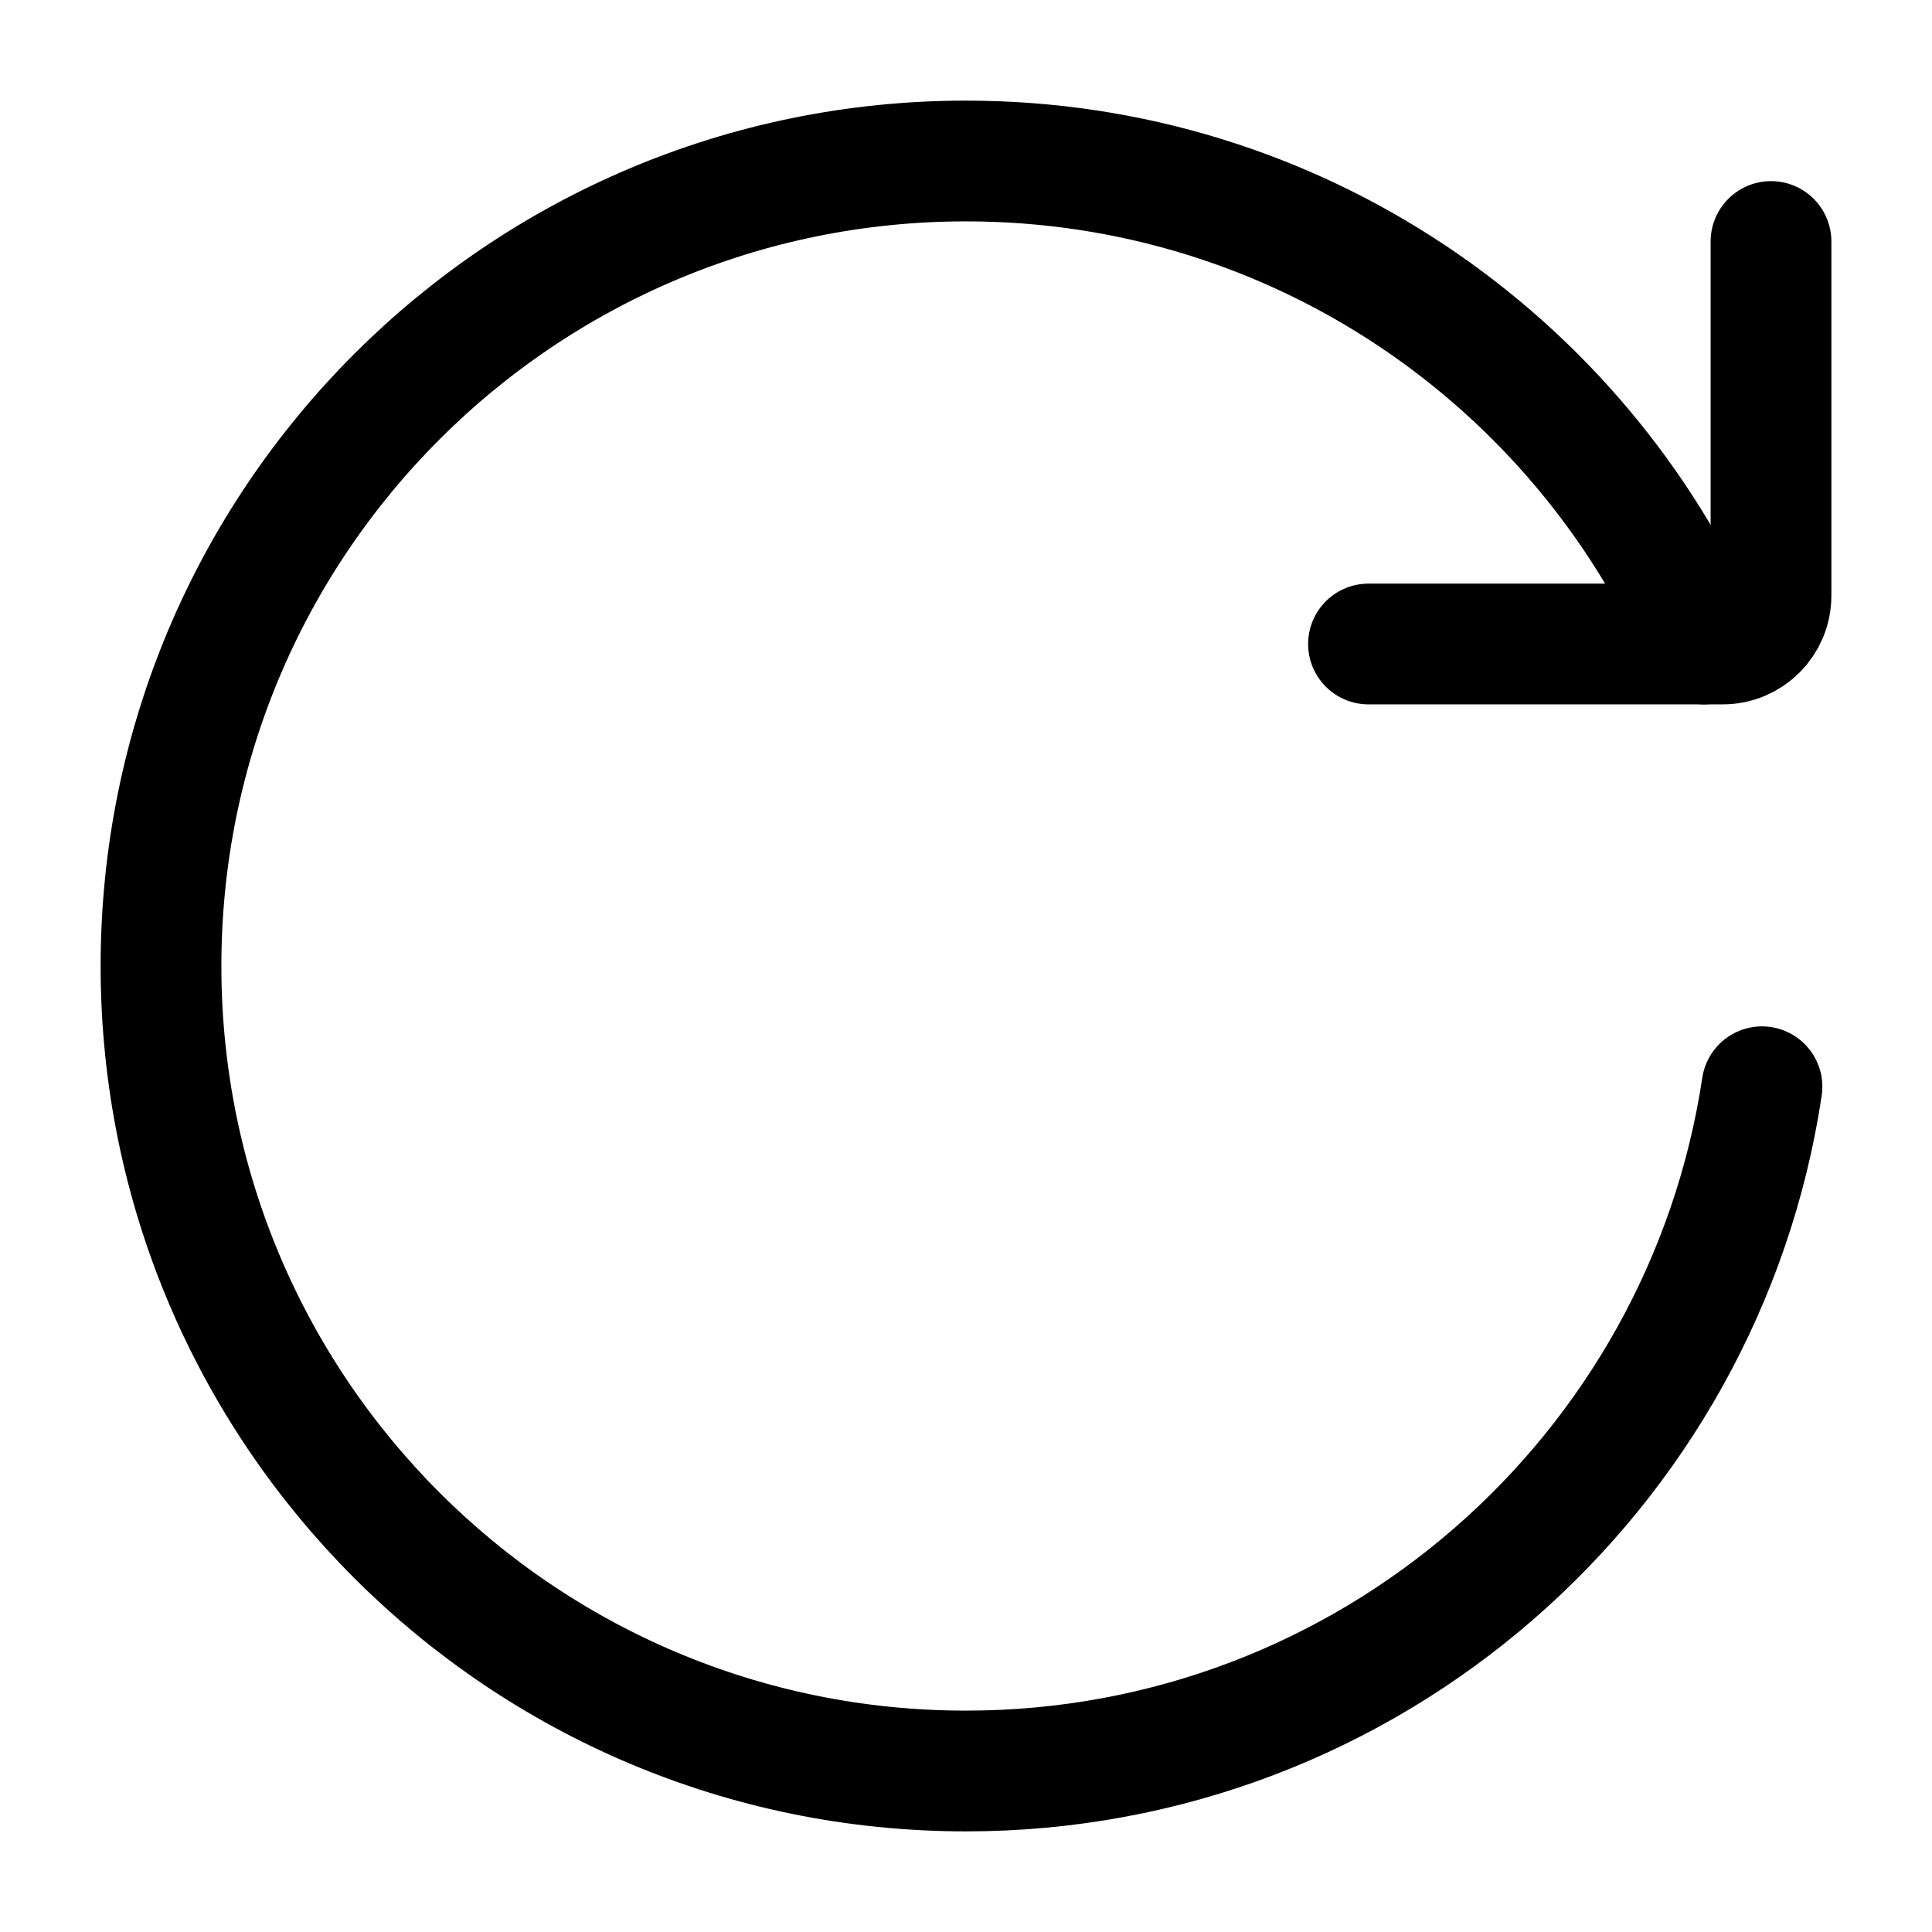
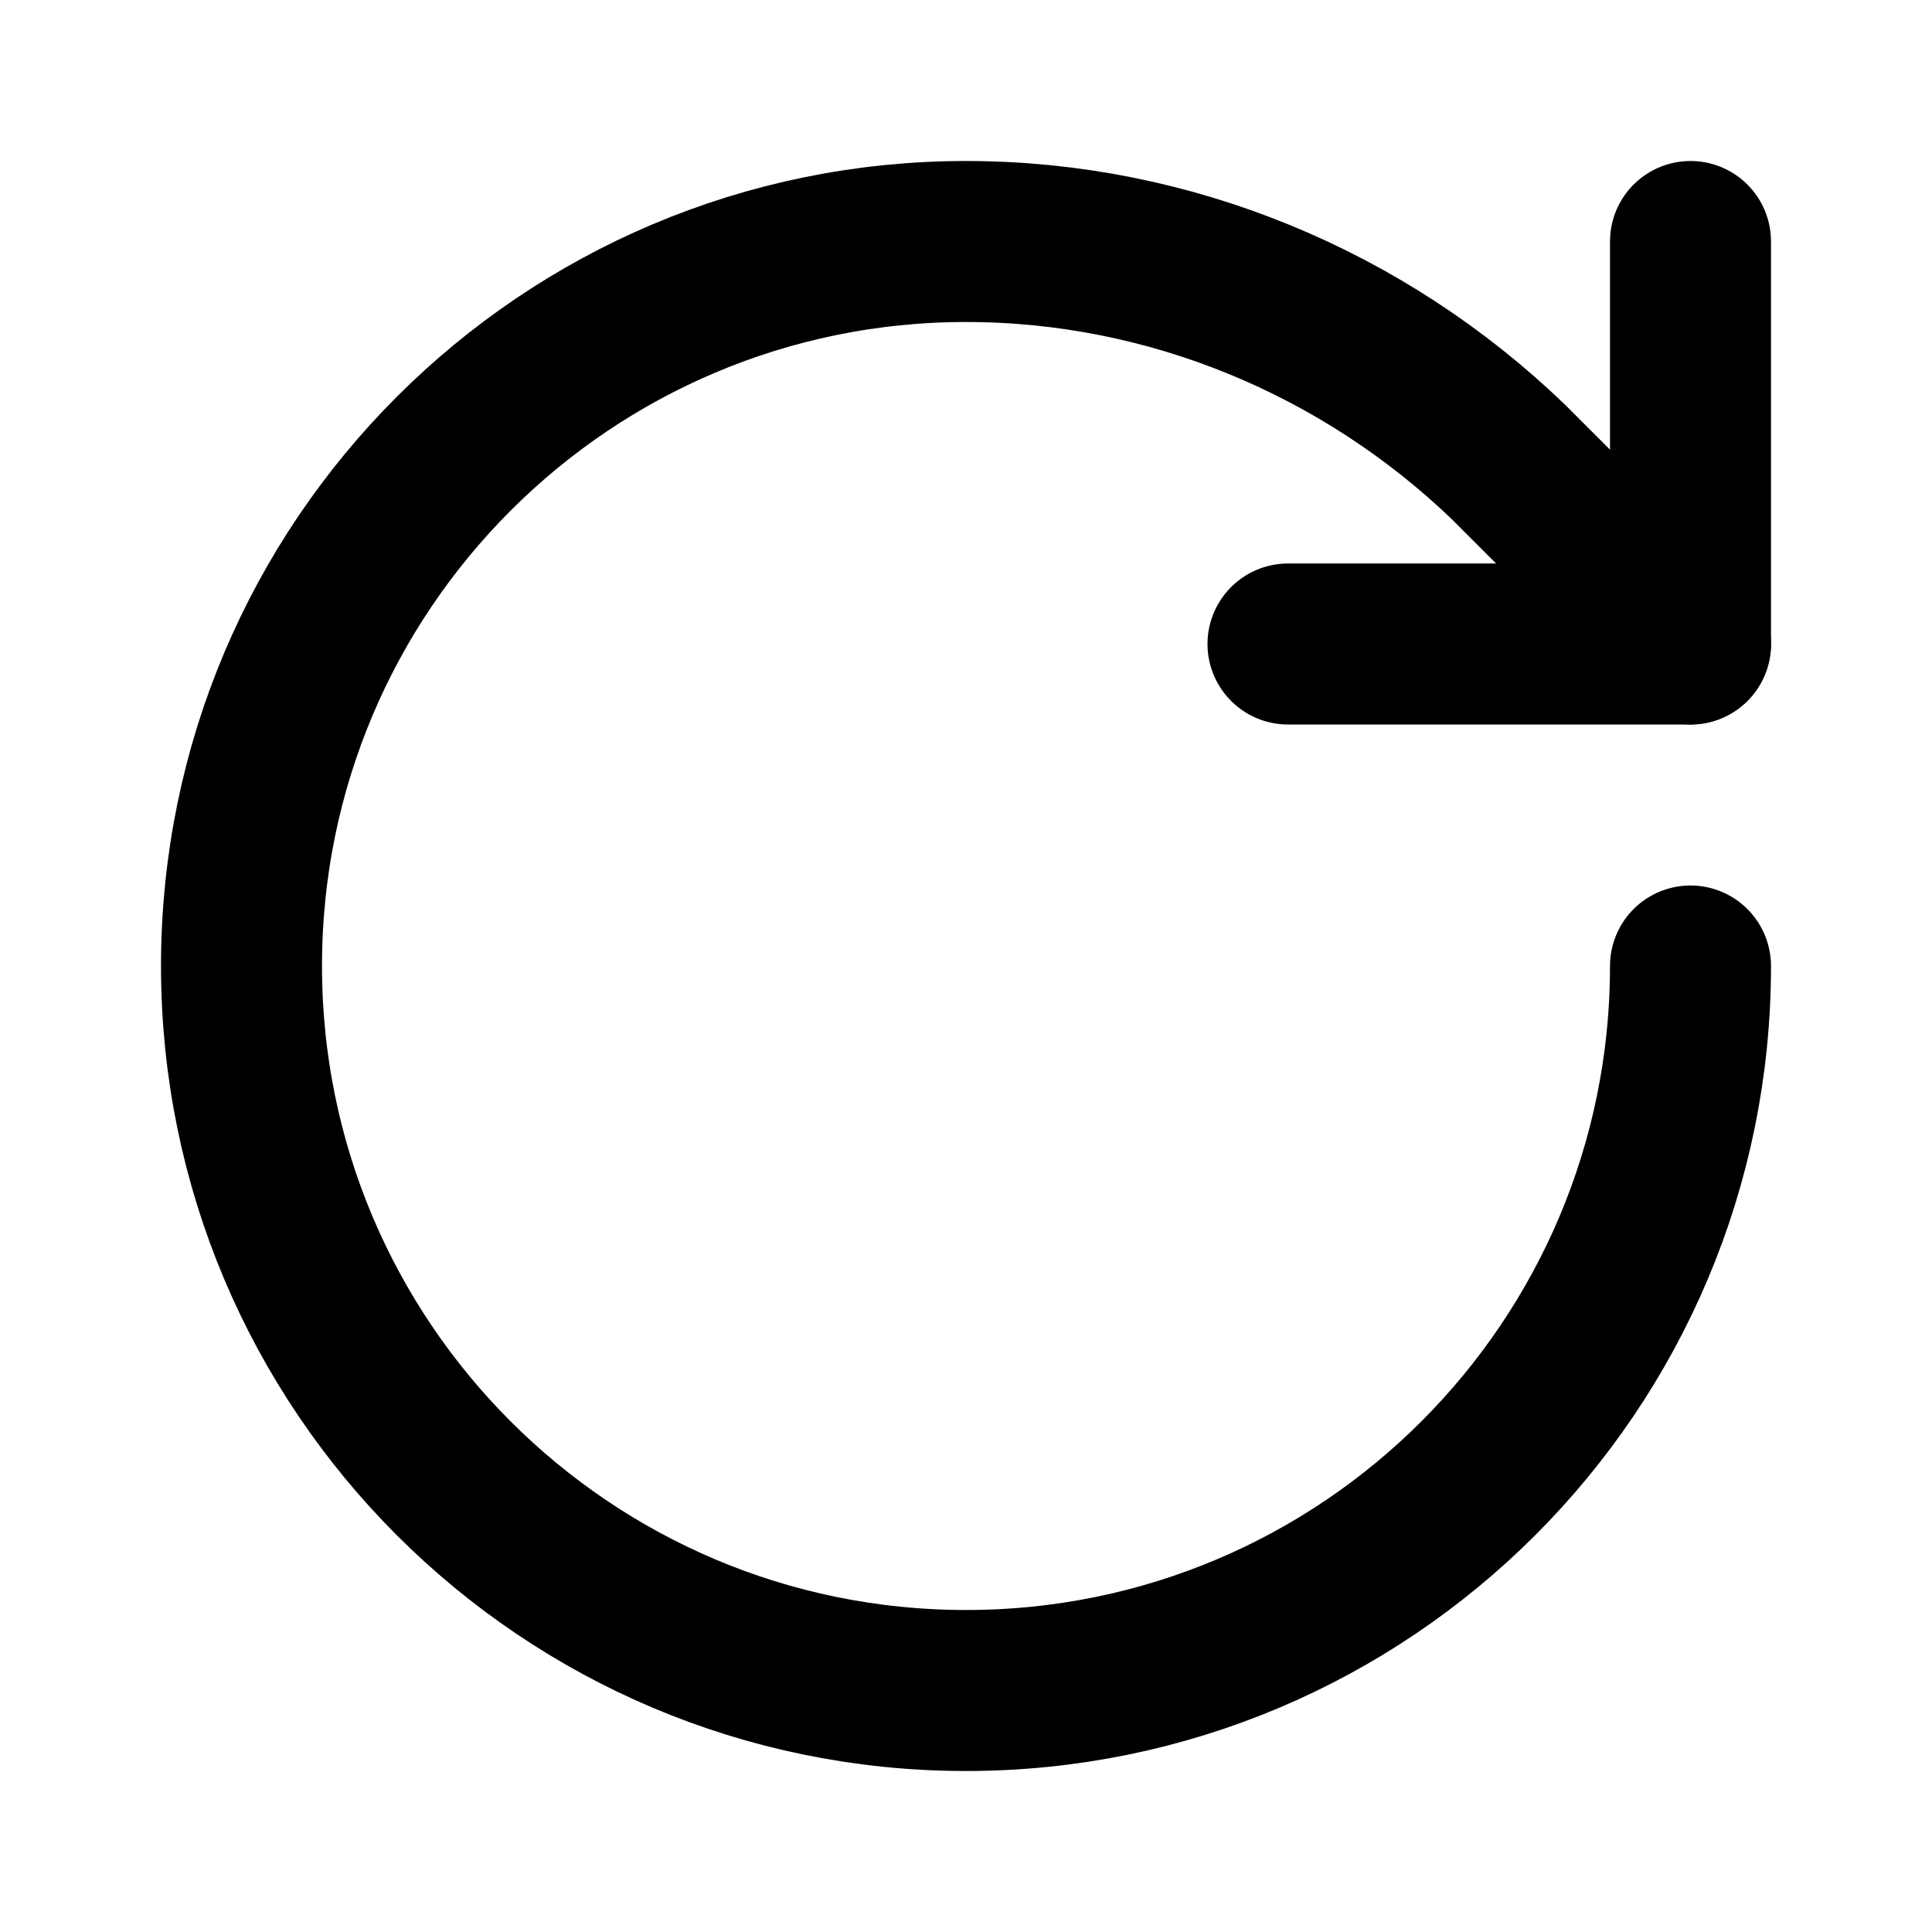
- <svg xmlns="http://www.w3.org/2000/svg" width="1em" height="1em" viewBox="0 0 24 24">
-   <g fill="none" stroke="currentColor" stroke-linecap="round" stroke-linejoin="round" stroke-width="1.5">
-     <path d="M21.888 13.5C21.164 18.311 17.013 22 12 22C6.477 22 2 17.523 2 12S6.477 2 12 2c4.1 0 7.625 2.468 9.168 6" />
-     <path d="M17 8h4.4a.6.6 0 0 0 .6-.6V3" />
-   </g>
+ <svg xmlns="http://www.w3.org/2000/svg" width="24" height="24" viewBox="0 0 24 24" fill="none" stroke="currentColor" stroke-width="2" stroke-linecap="round" stroke-linejoin="round" class="lucide lucide-rotate-cw-icon lucide-rotate-cw">
+   <path d="M21 12a9 9 0 1 1-9-9c2.52 0 4.93 1 6.74 2.74L21 8" />
+   <path d="M21 3v5h-5" />
</svg>
